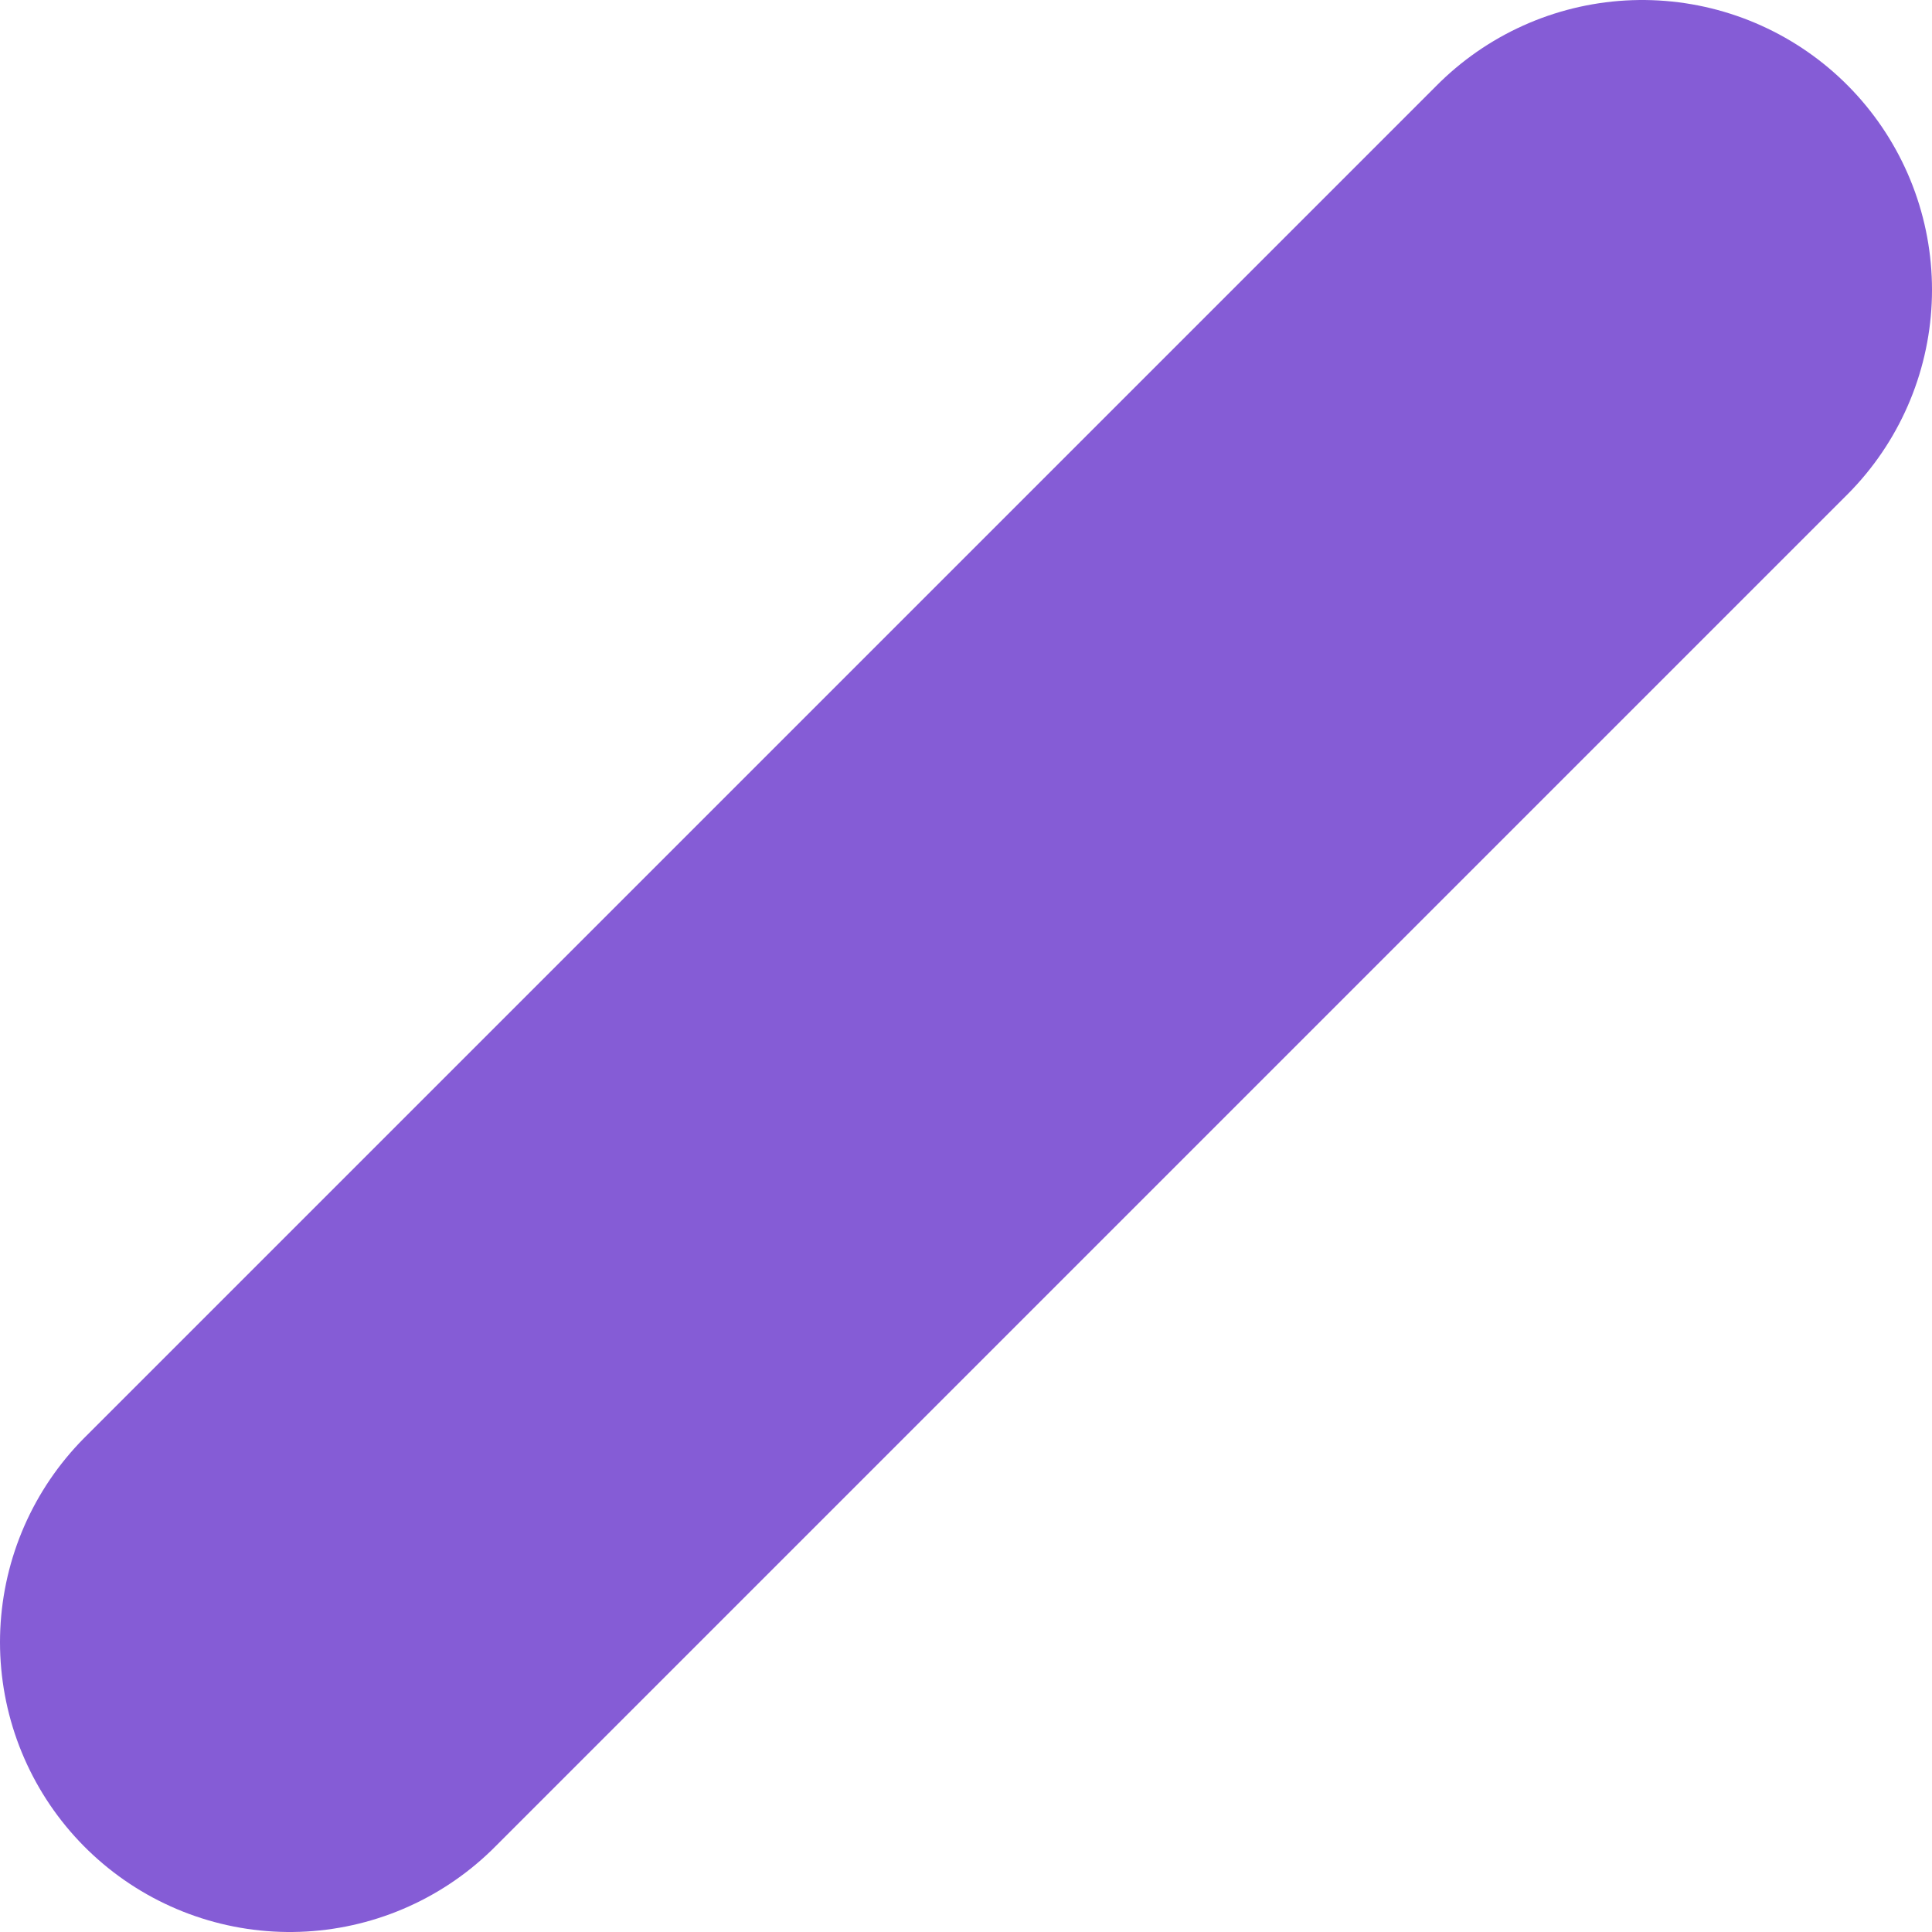
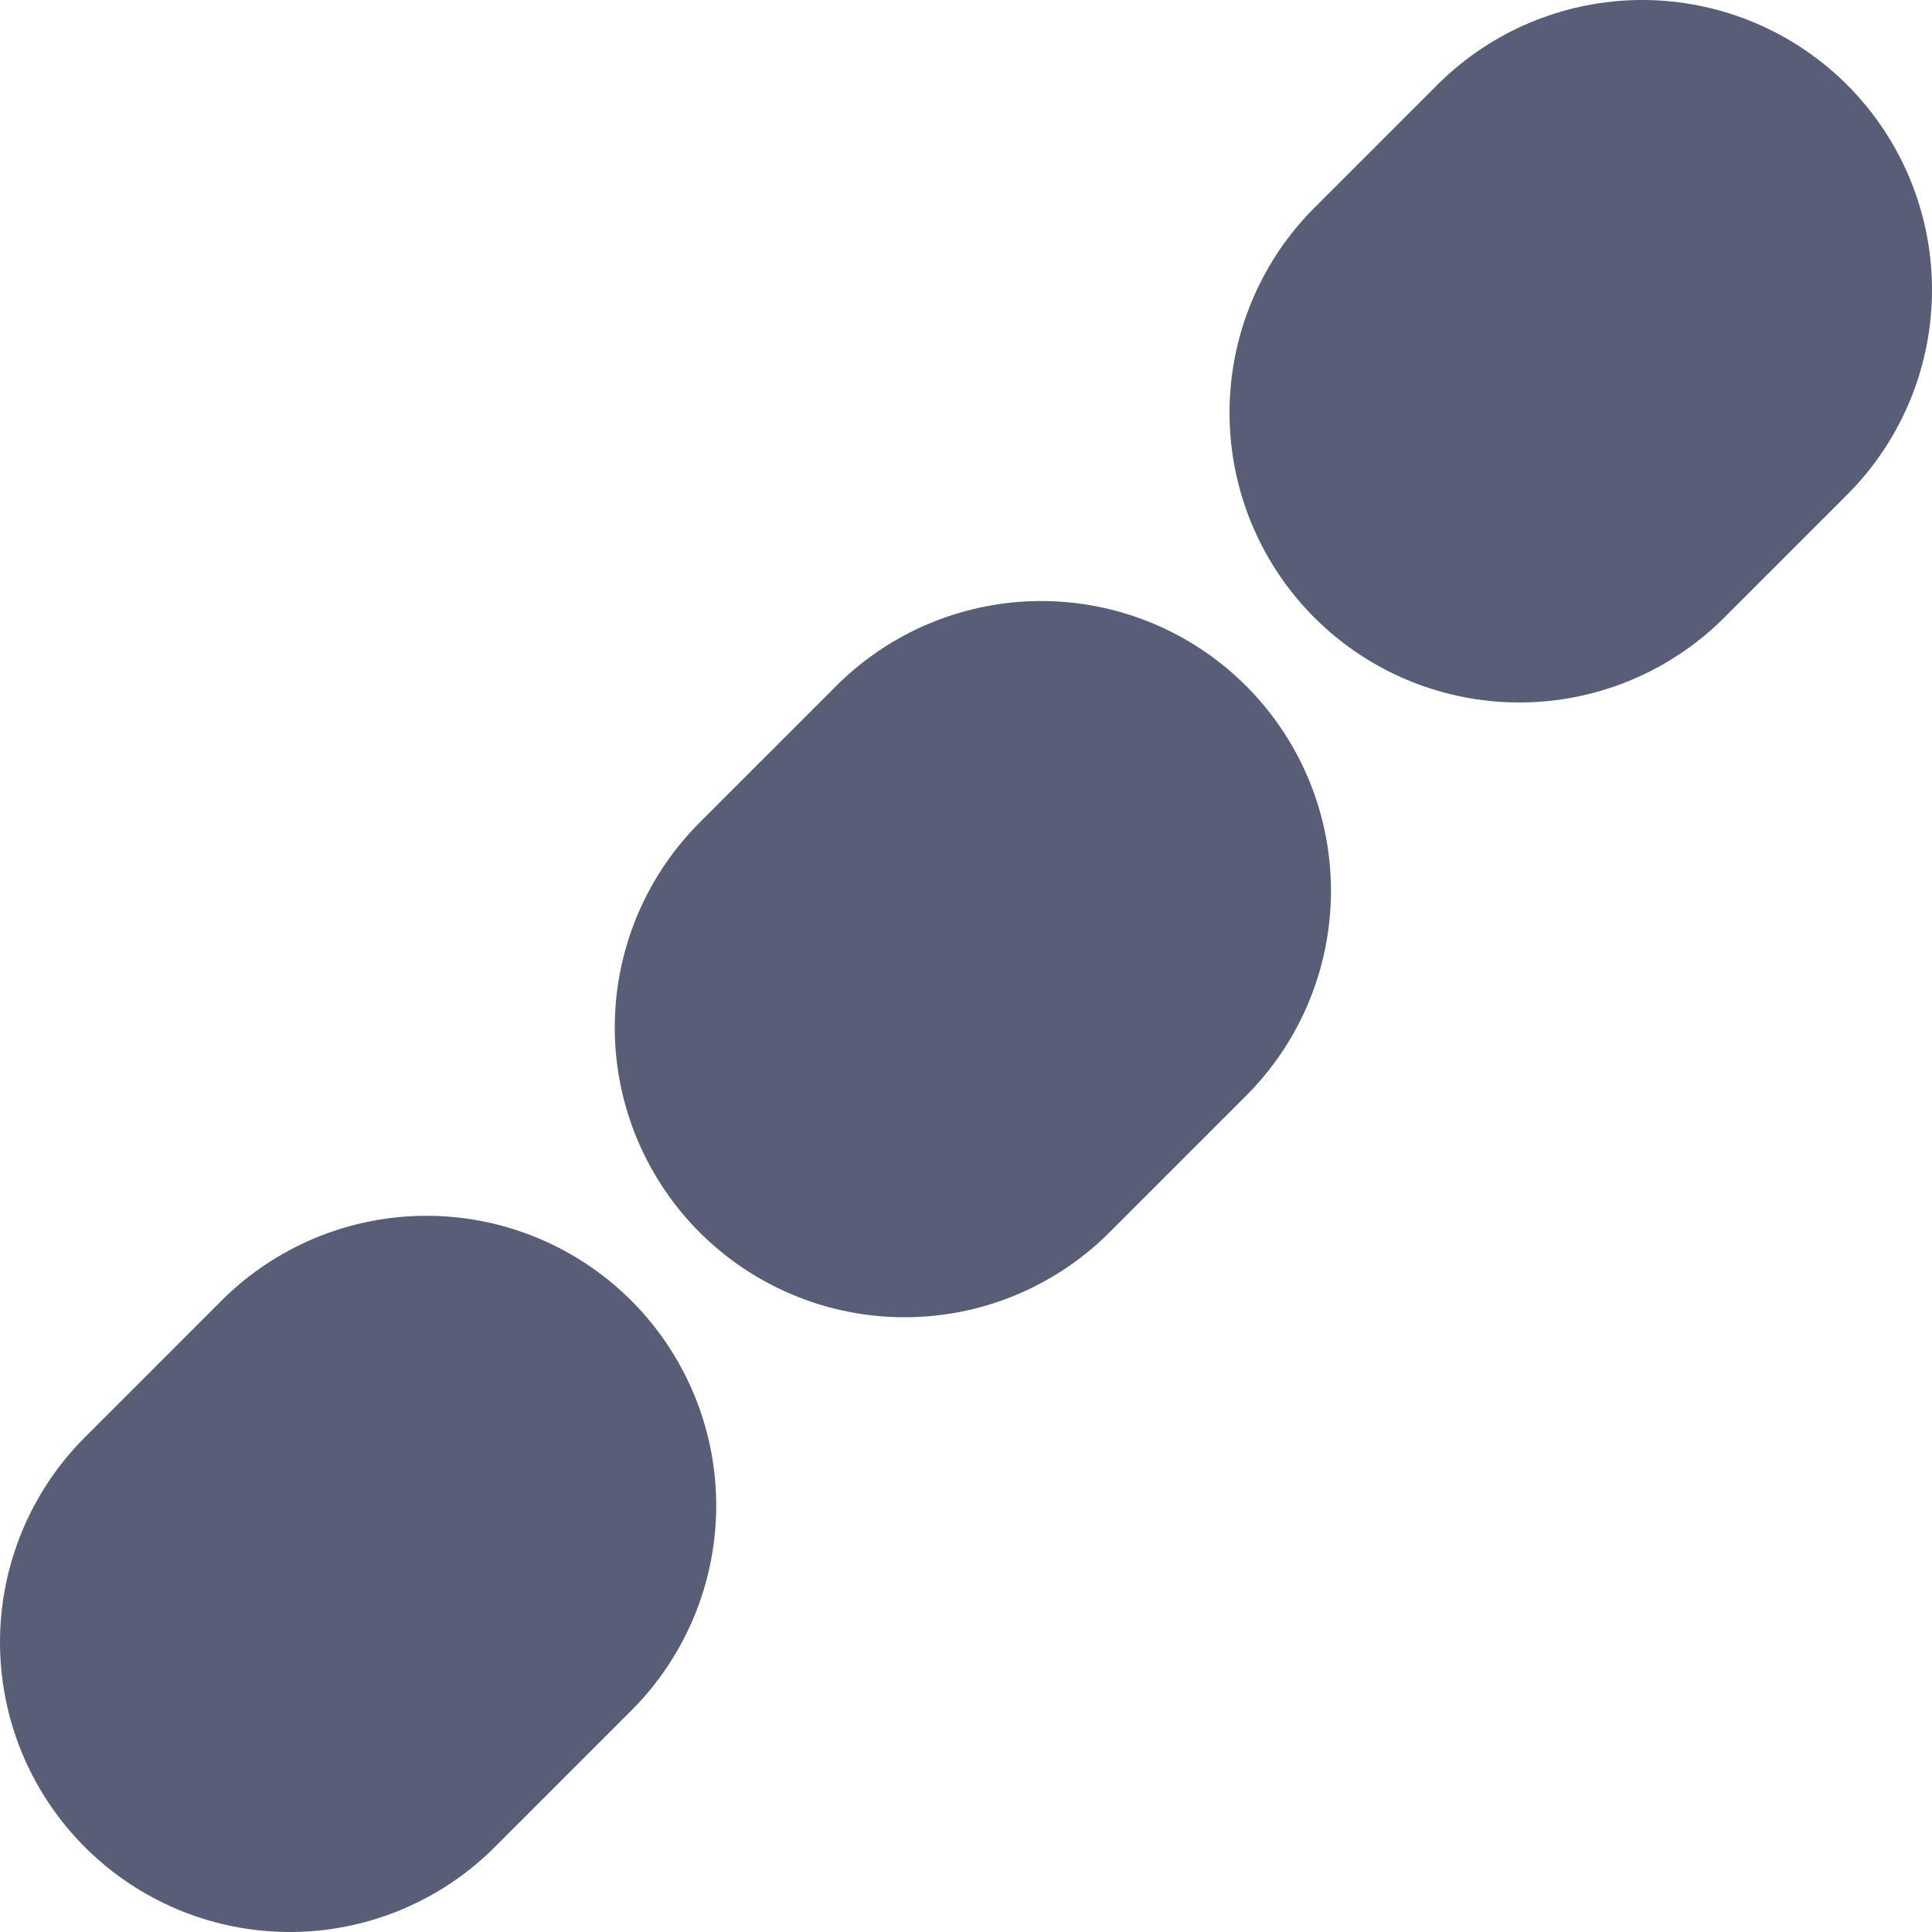
<svg xmlns="http://www.w3.org/2000/svg" width="20px" height="20px" viewBox="0,0,20,20" version="1.1">
-   <g stroke-linecap="round" stroke="#855CD6" stroke-width="6">
+   <g stroke-linecap="round" stroke="#575E75" stroke-width="6" stroke-dasharray="2 7">
    <path d="M3,17 L17,3" />
  </g>
</svg>
